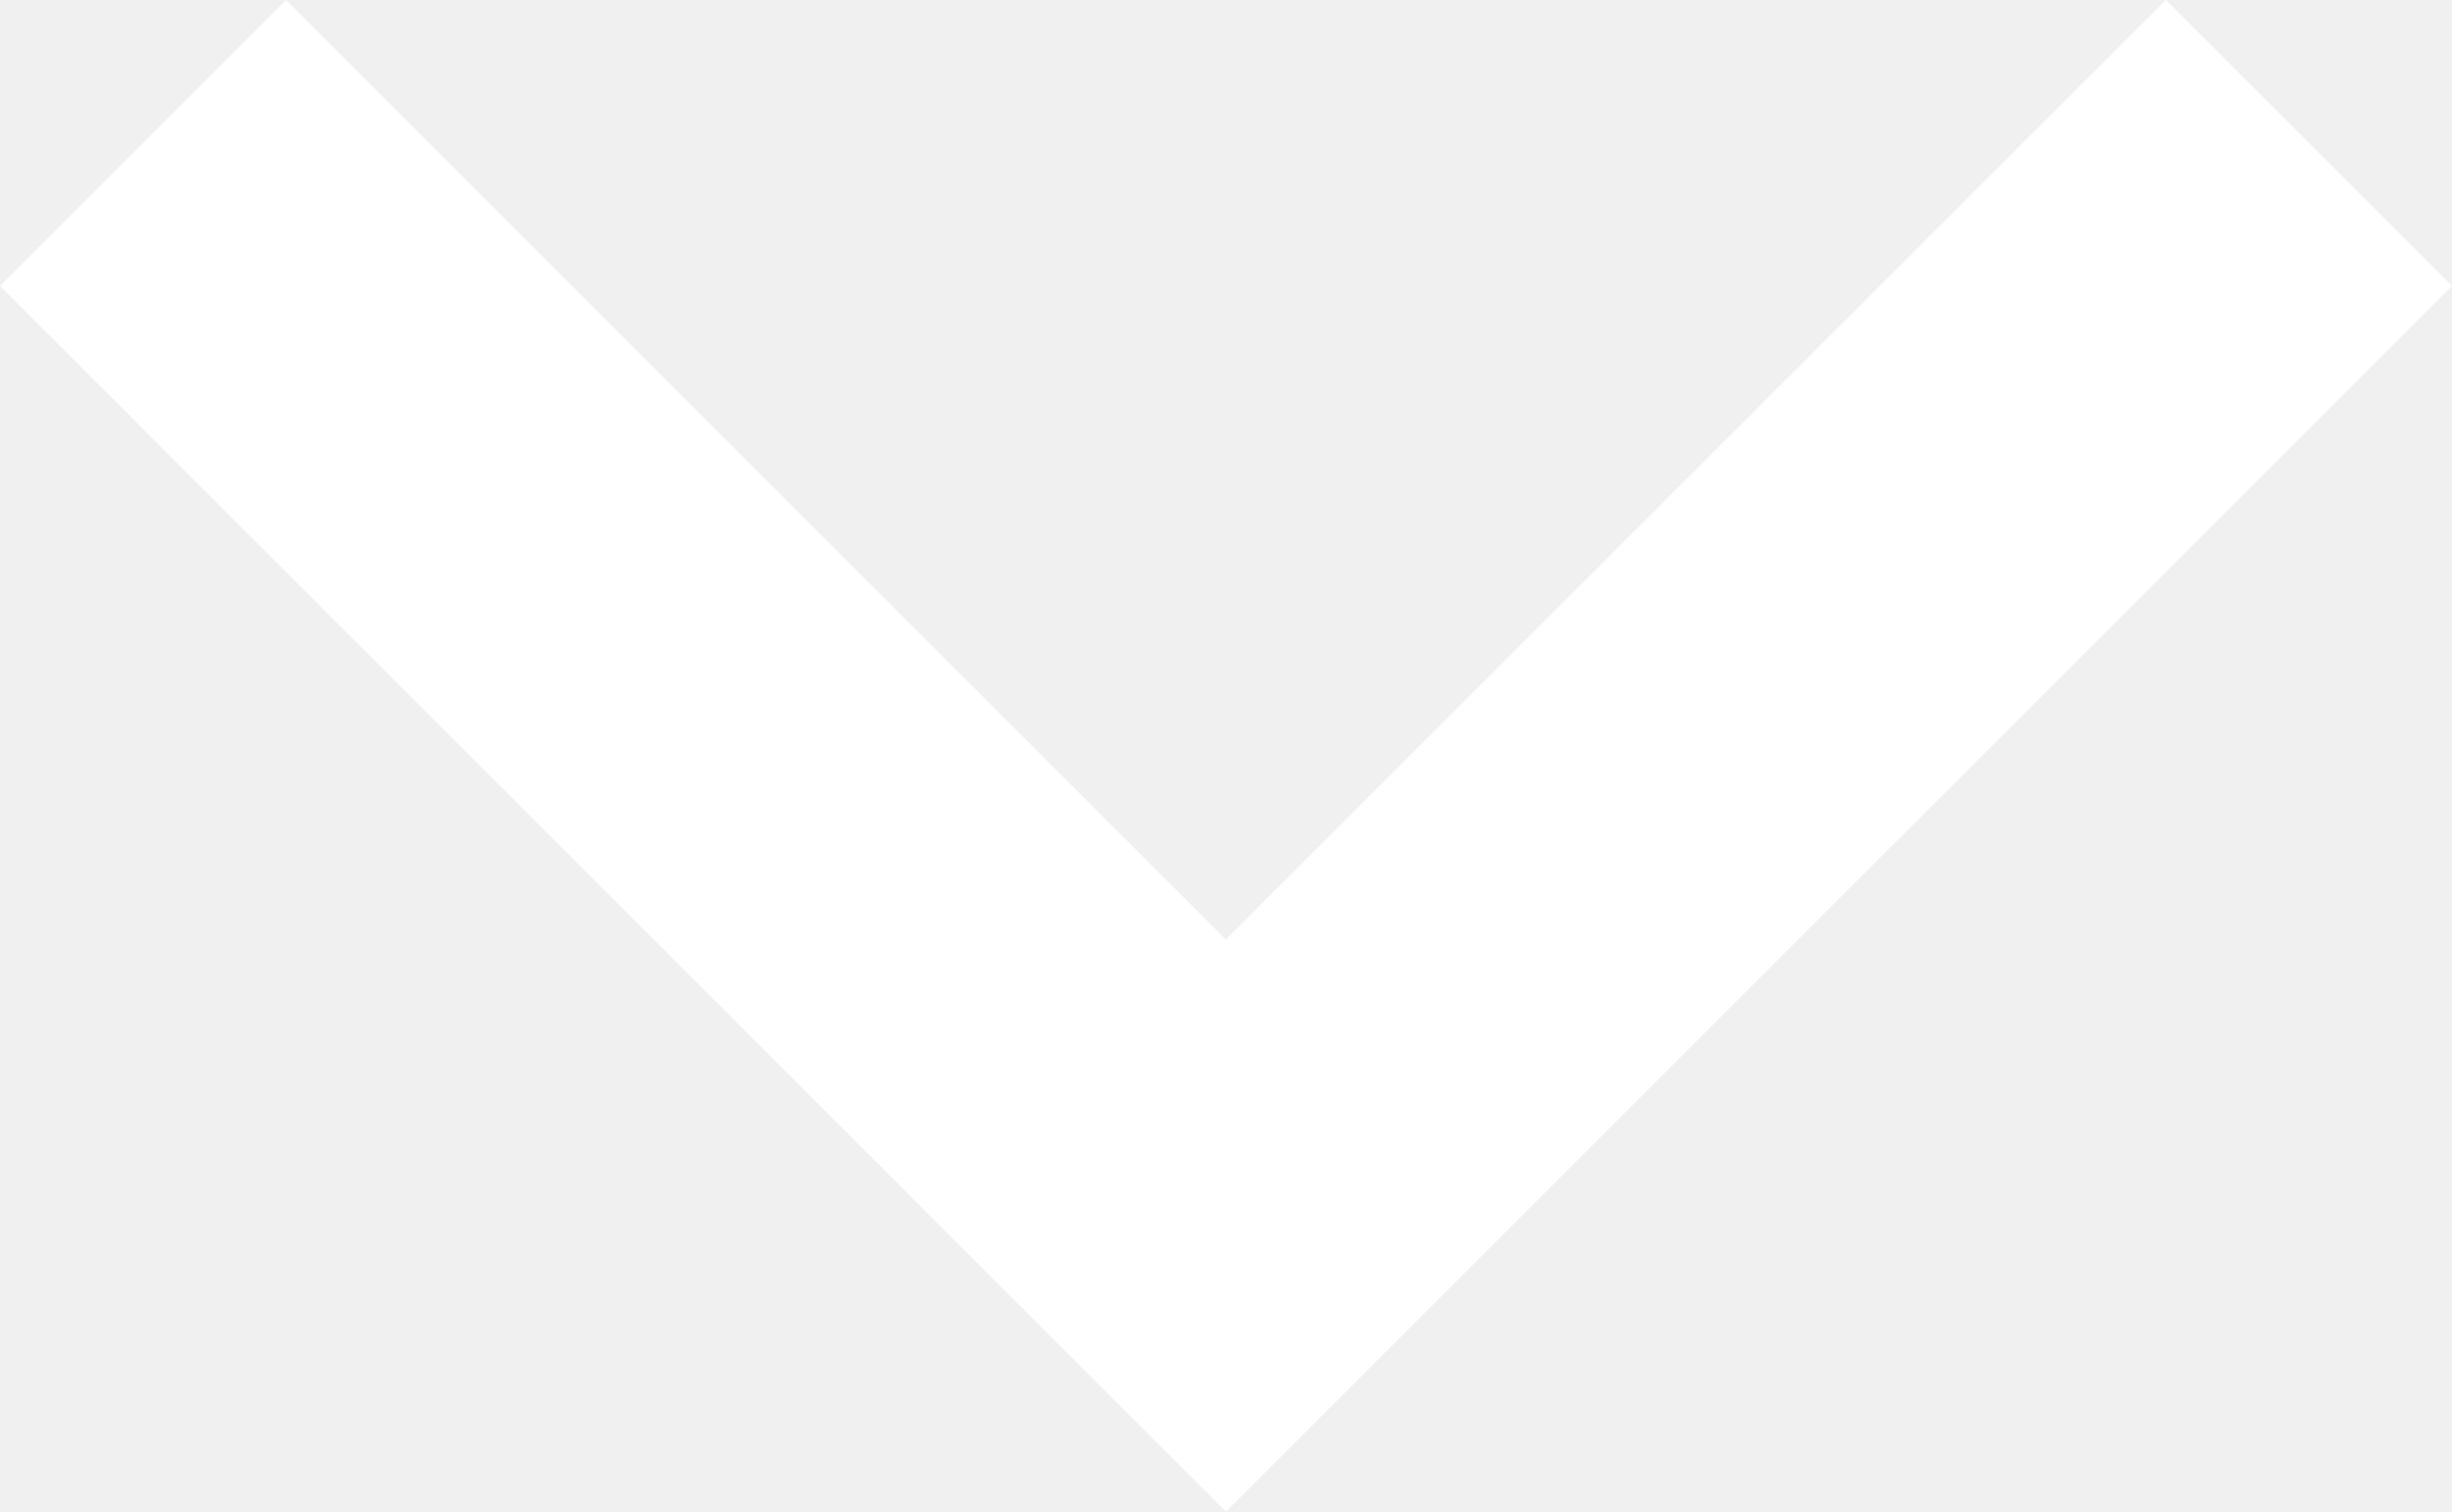
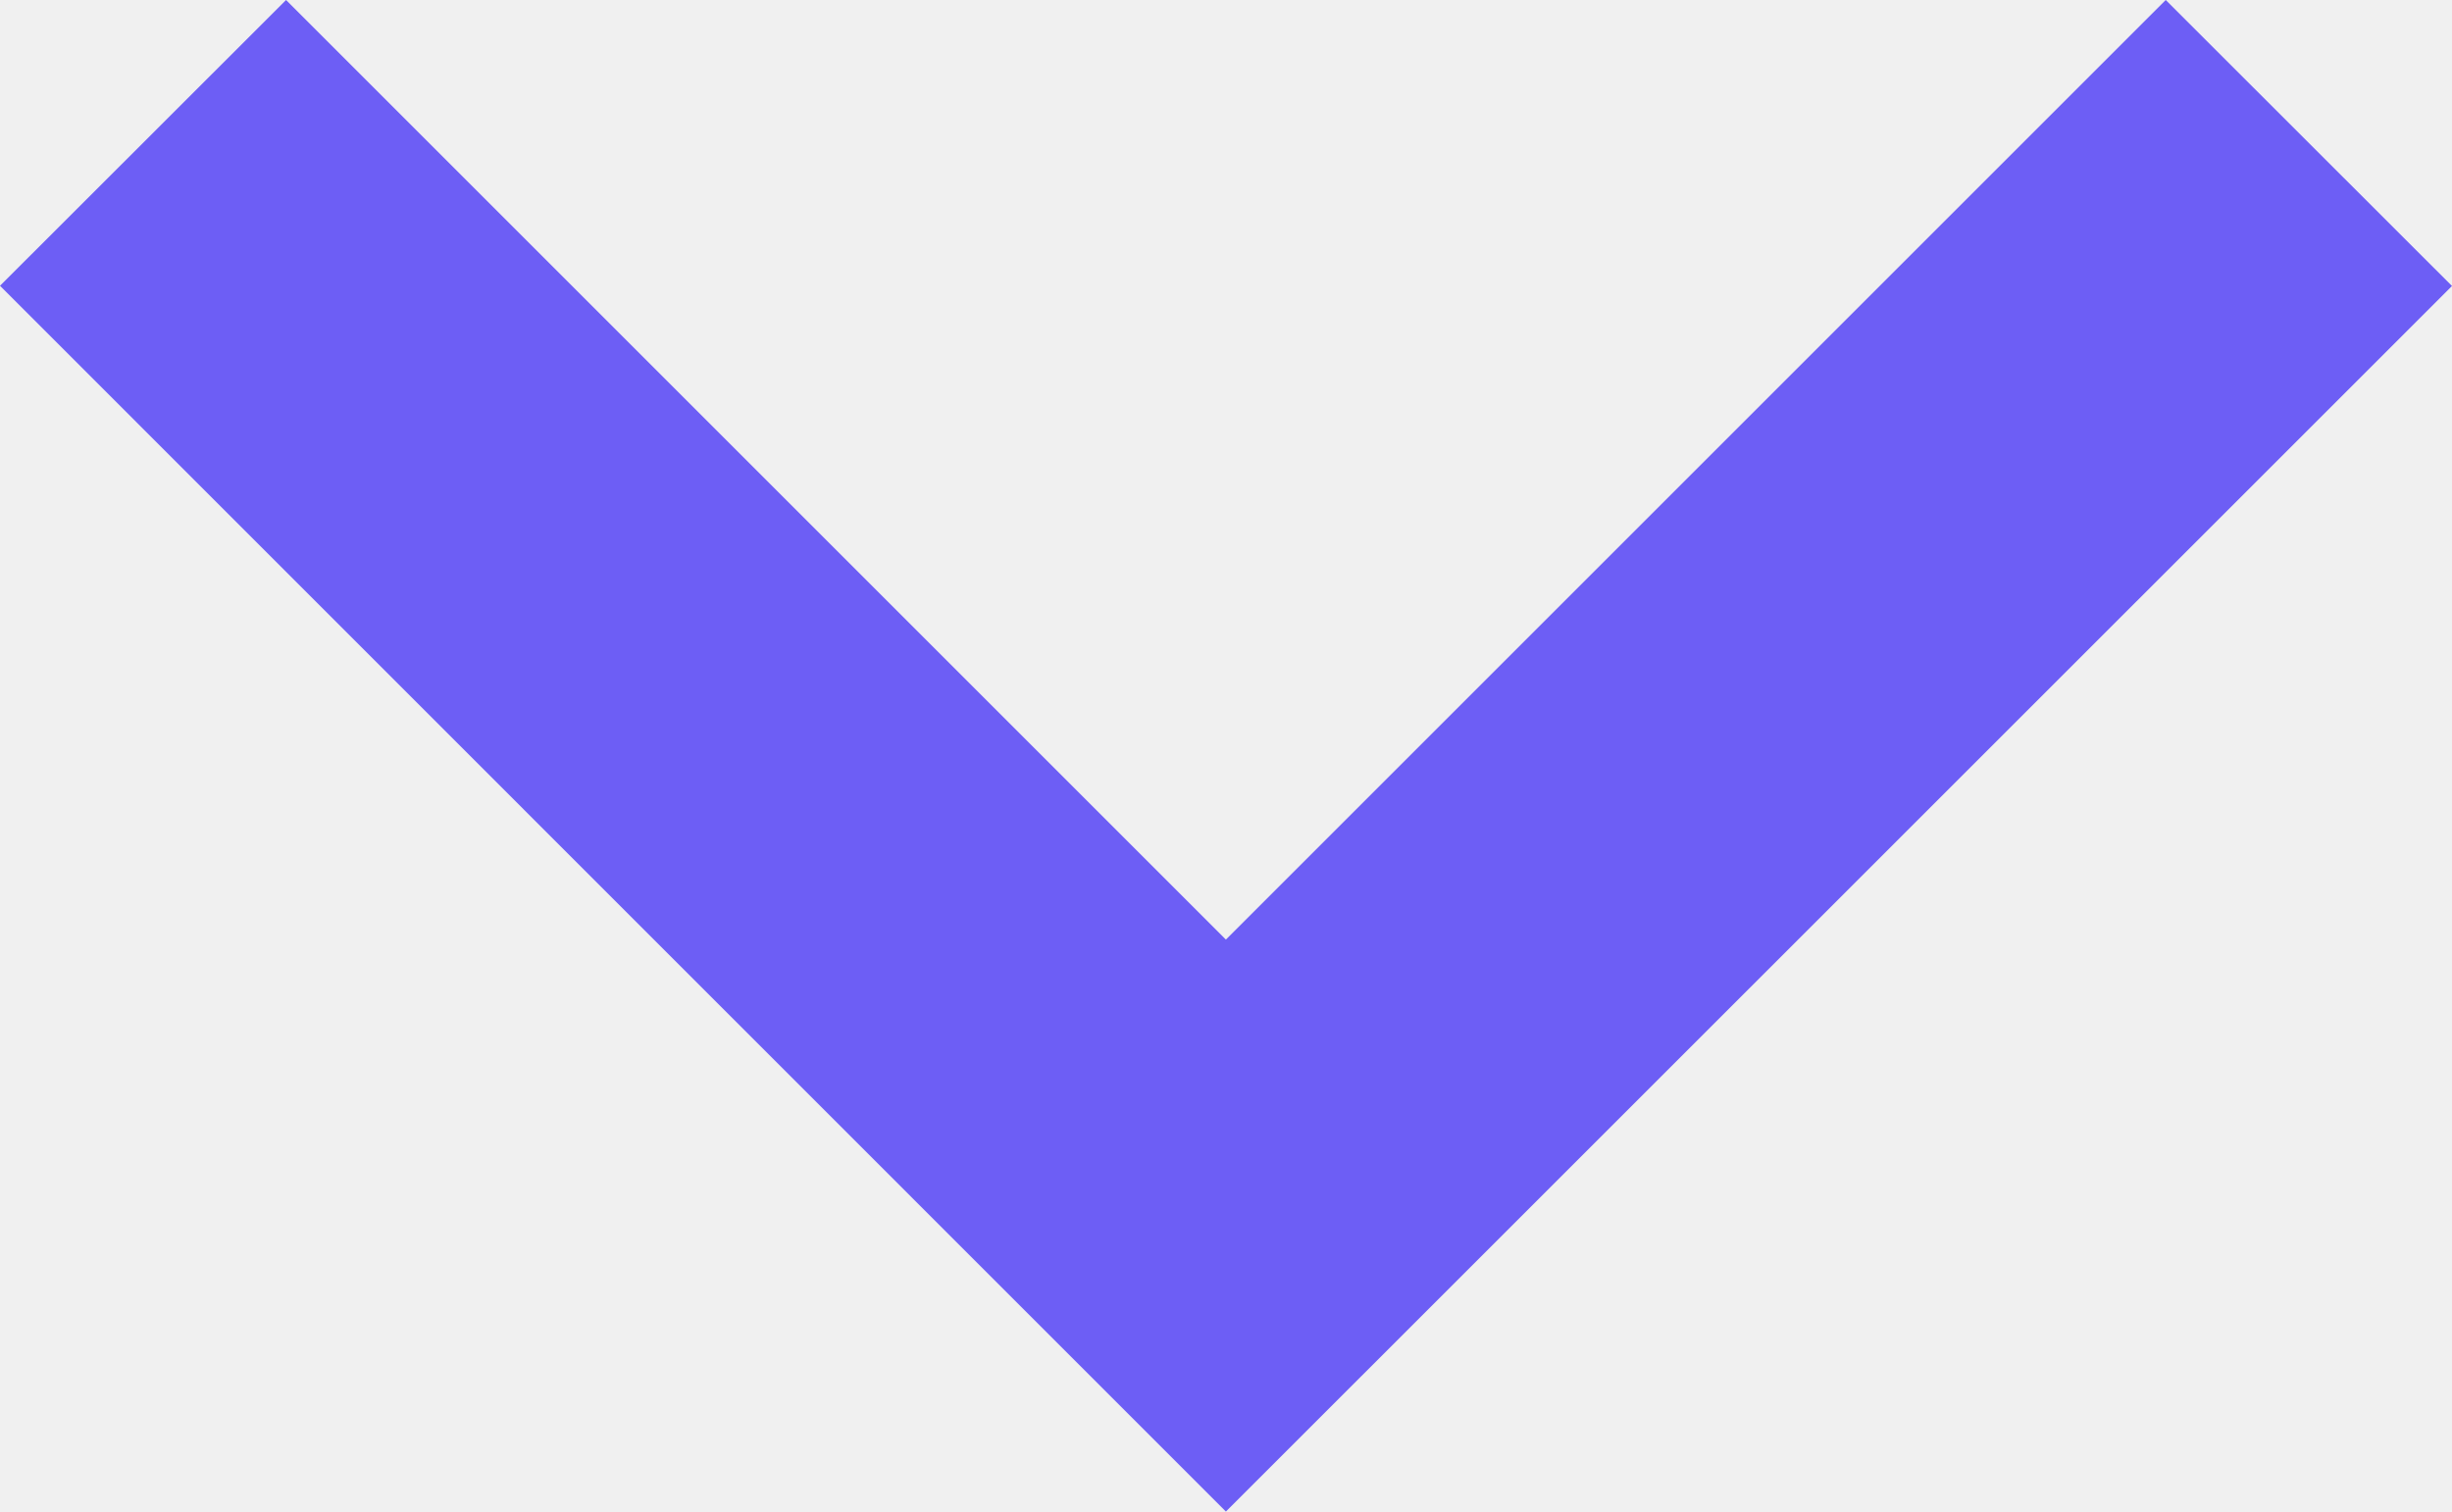
<svg xmlns="http://www.w3.org/2000/svg" width="11.949" height="7.368" viewBox="0 0 11.949 7.368">
-   <path id="Path_2557" data-name="Path 2557" d="M1.394,0,0,1.395l4.58,4.58L0,10.555l1.393,1.394L7.368,5.975Z" transform="translate(11.949 0) rotate(90)" fill="#fff" />
+   <path id="Path_2557" data-name="Path 2557" d="M1.394,0,0,1.395l4.58,4.58L0,10.555l1.393,1.394L7.368,5.975Z" transform="translate(11.949 0) rotate(90)" fill="#6D5EF5" />
</svg>
